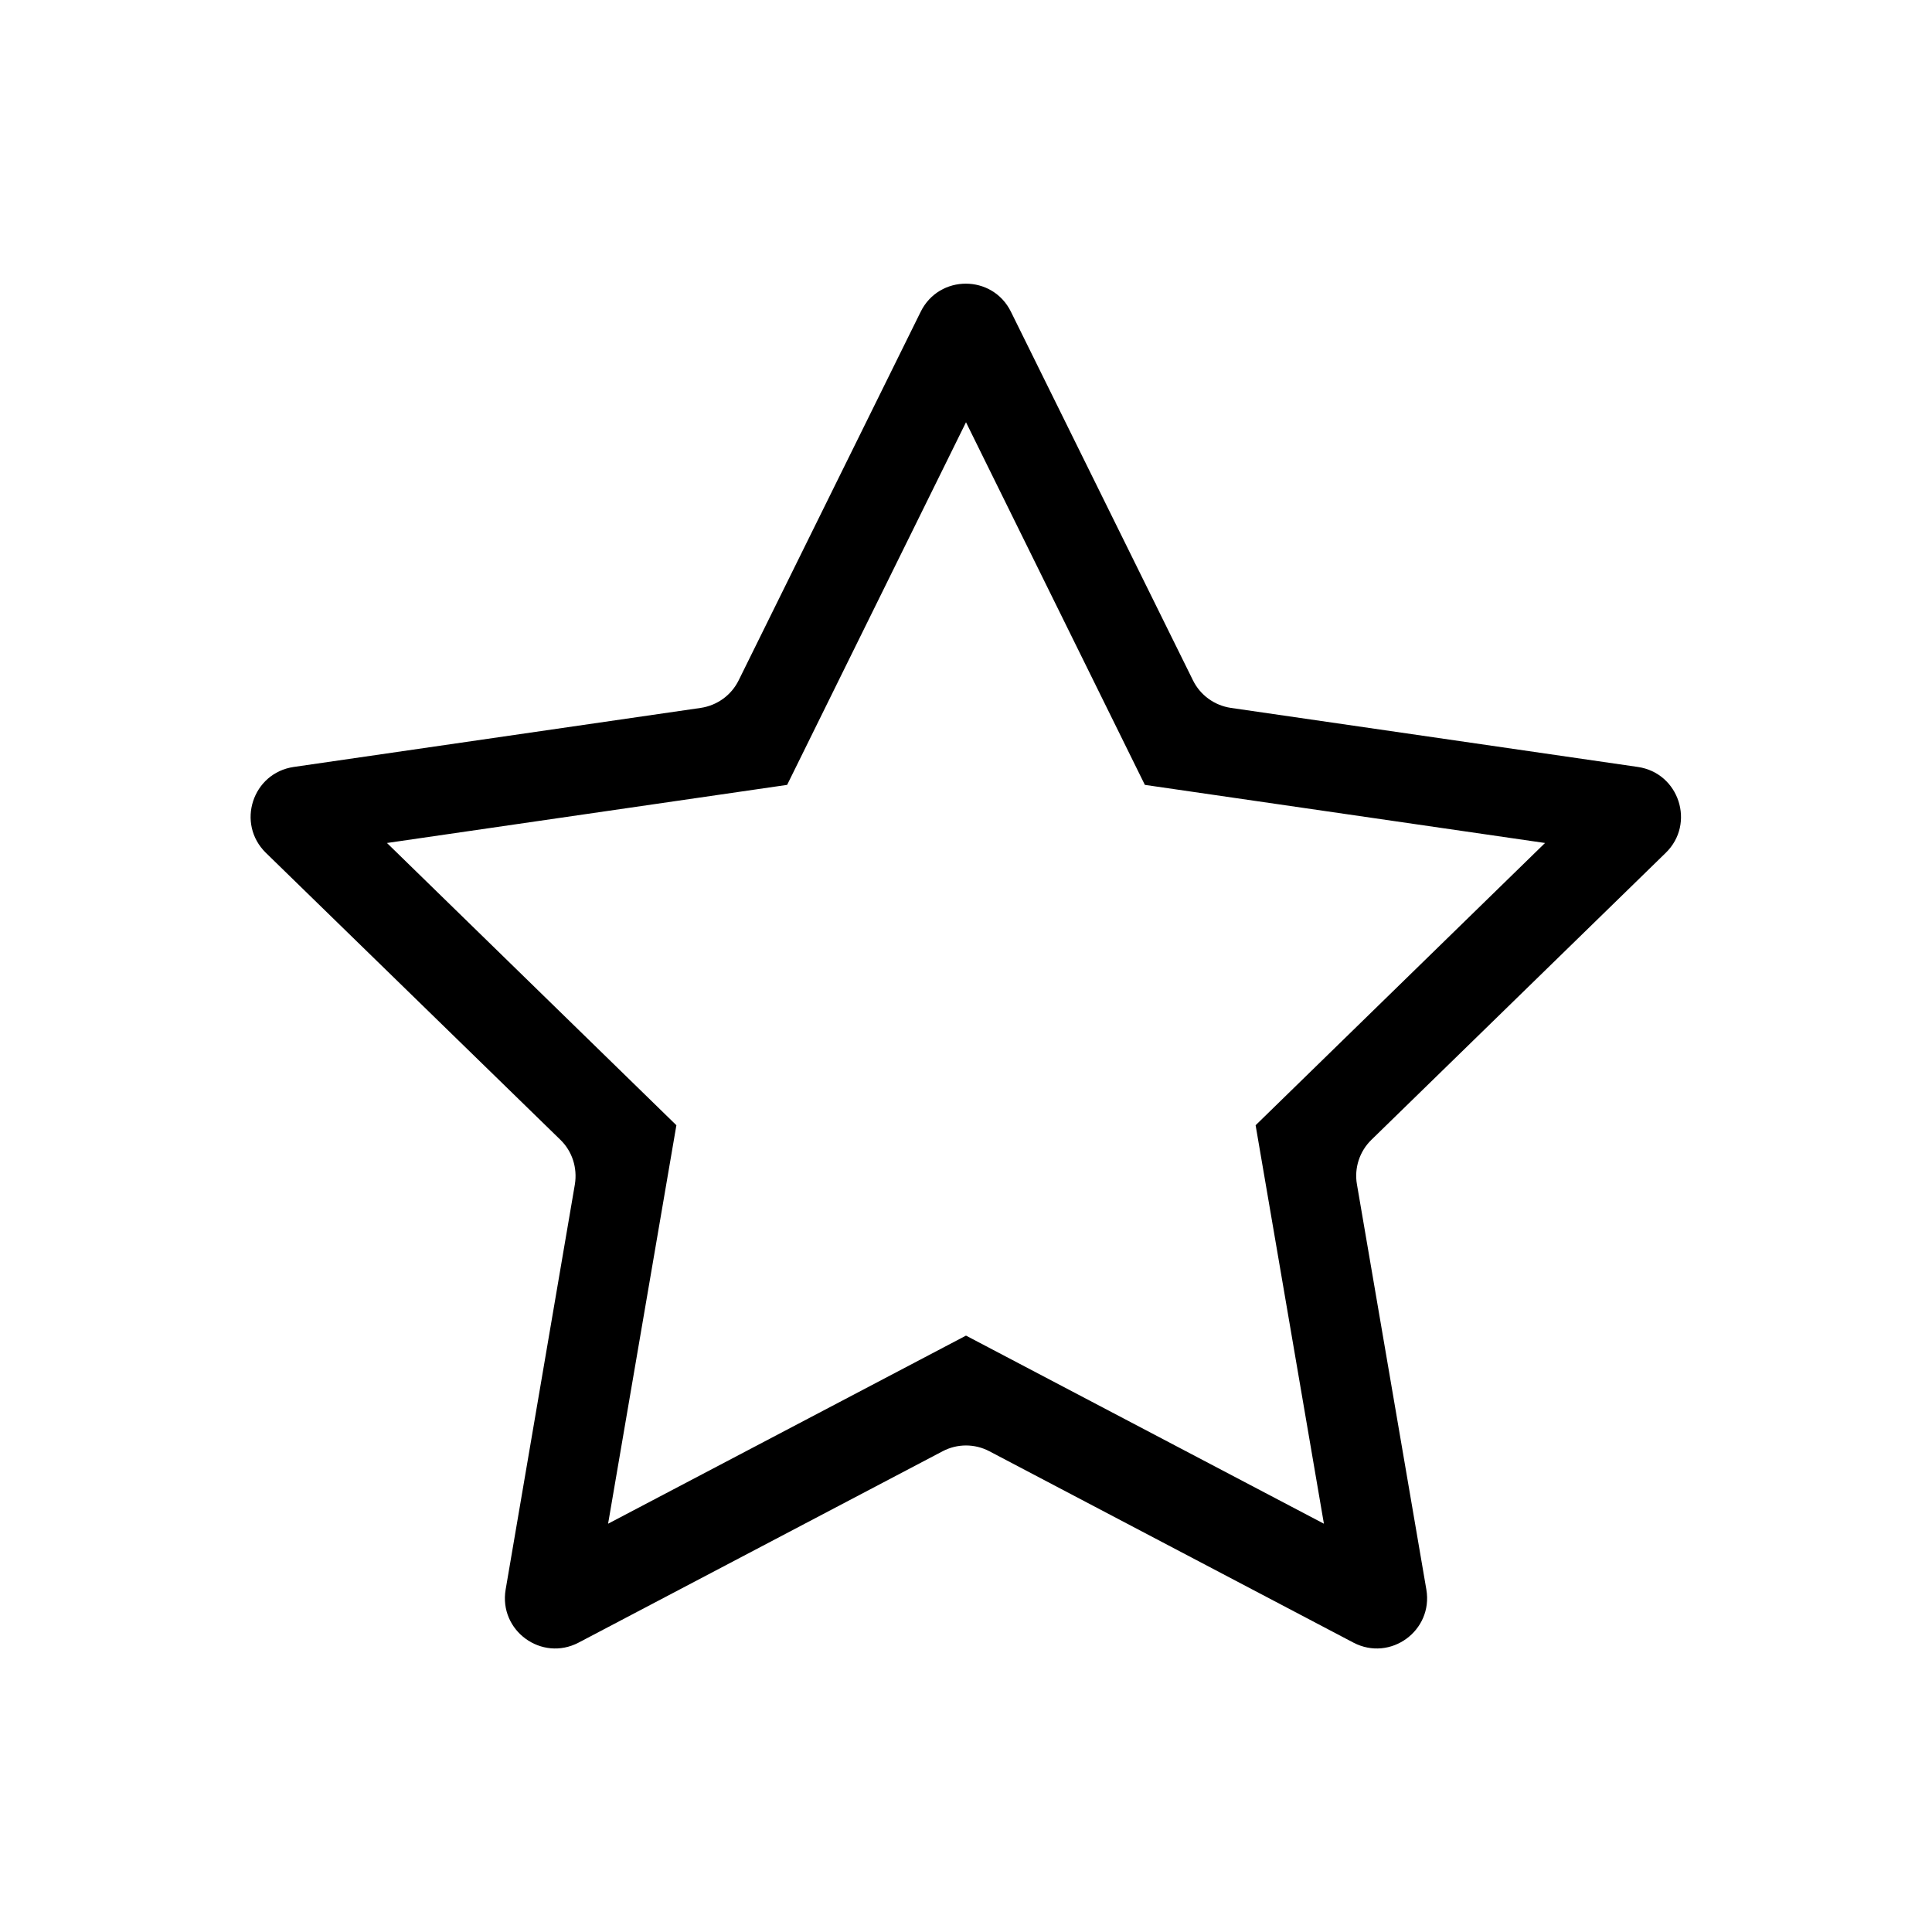
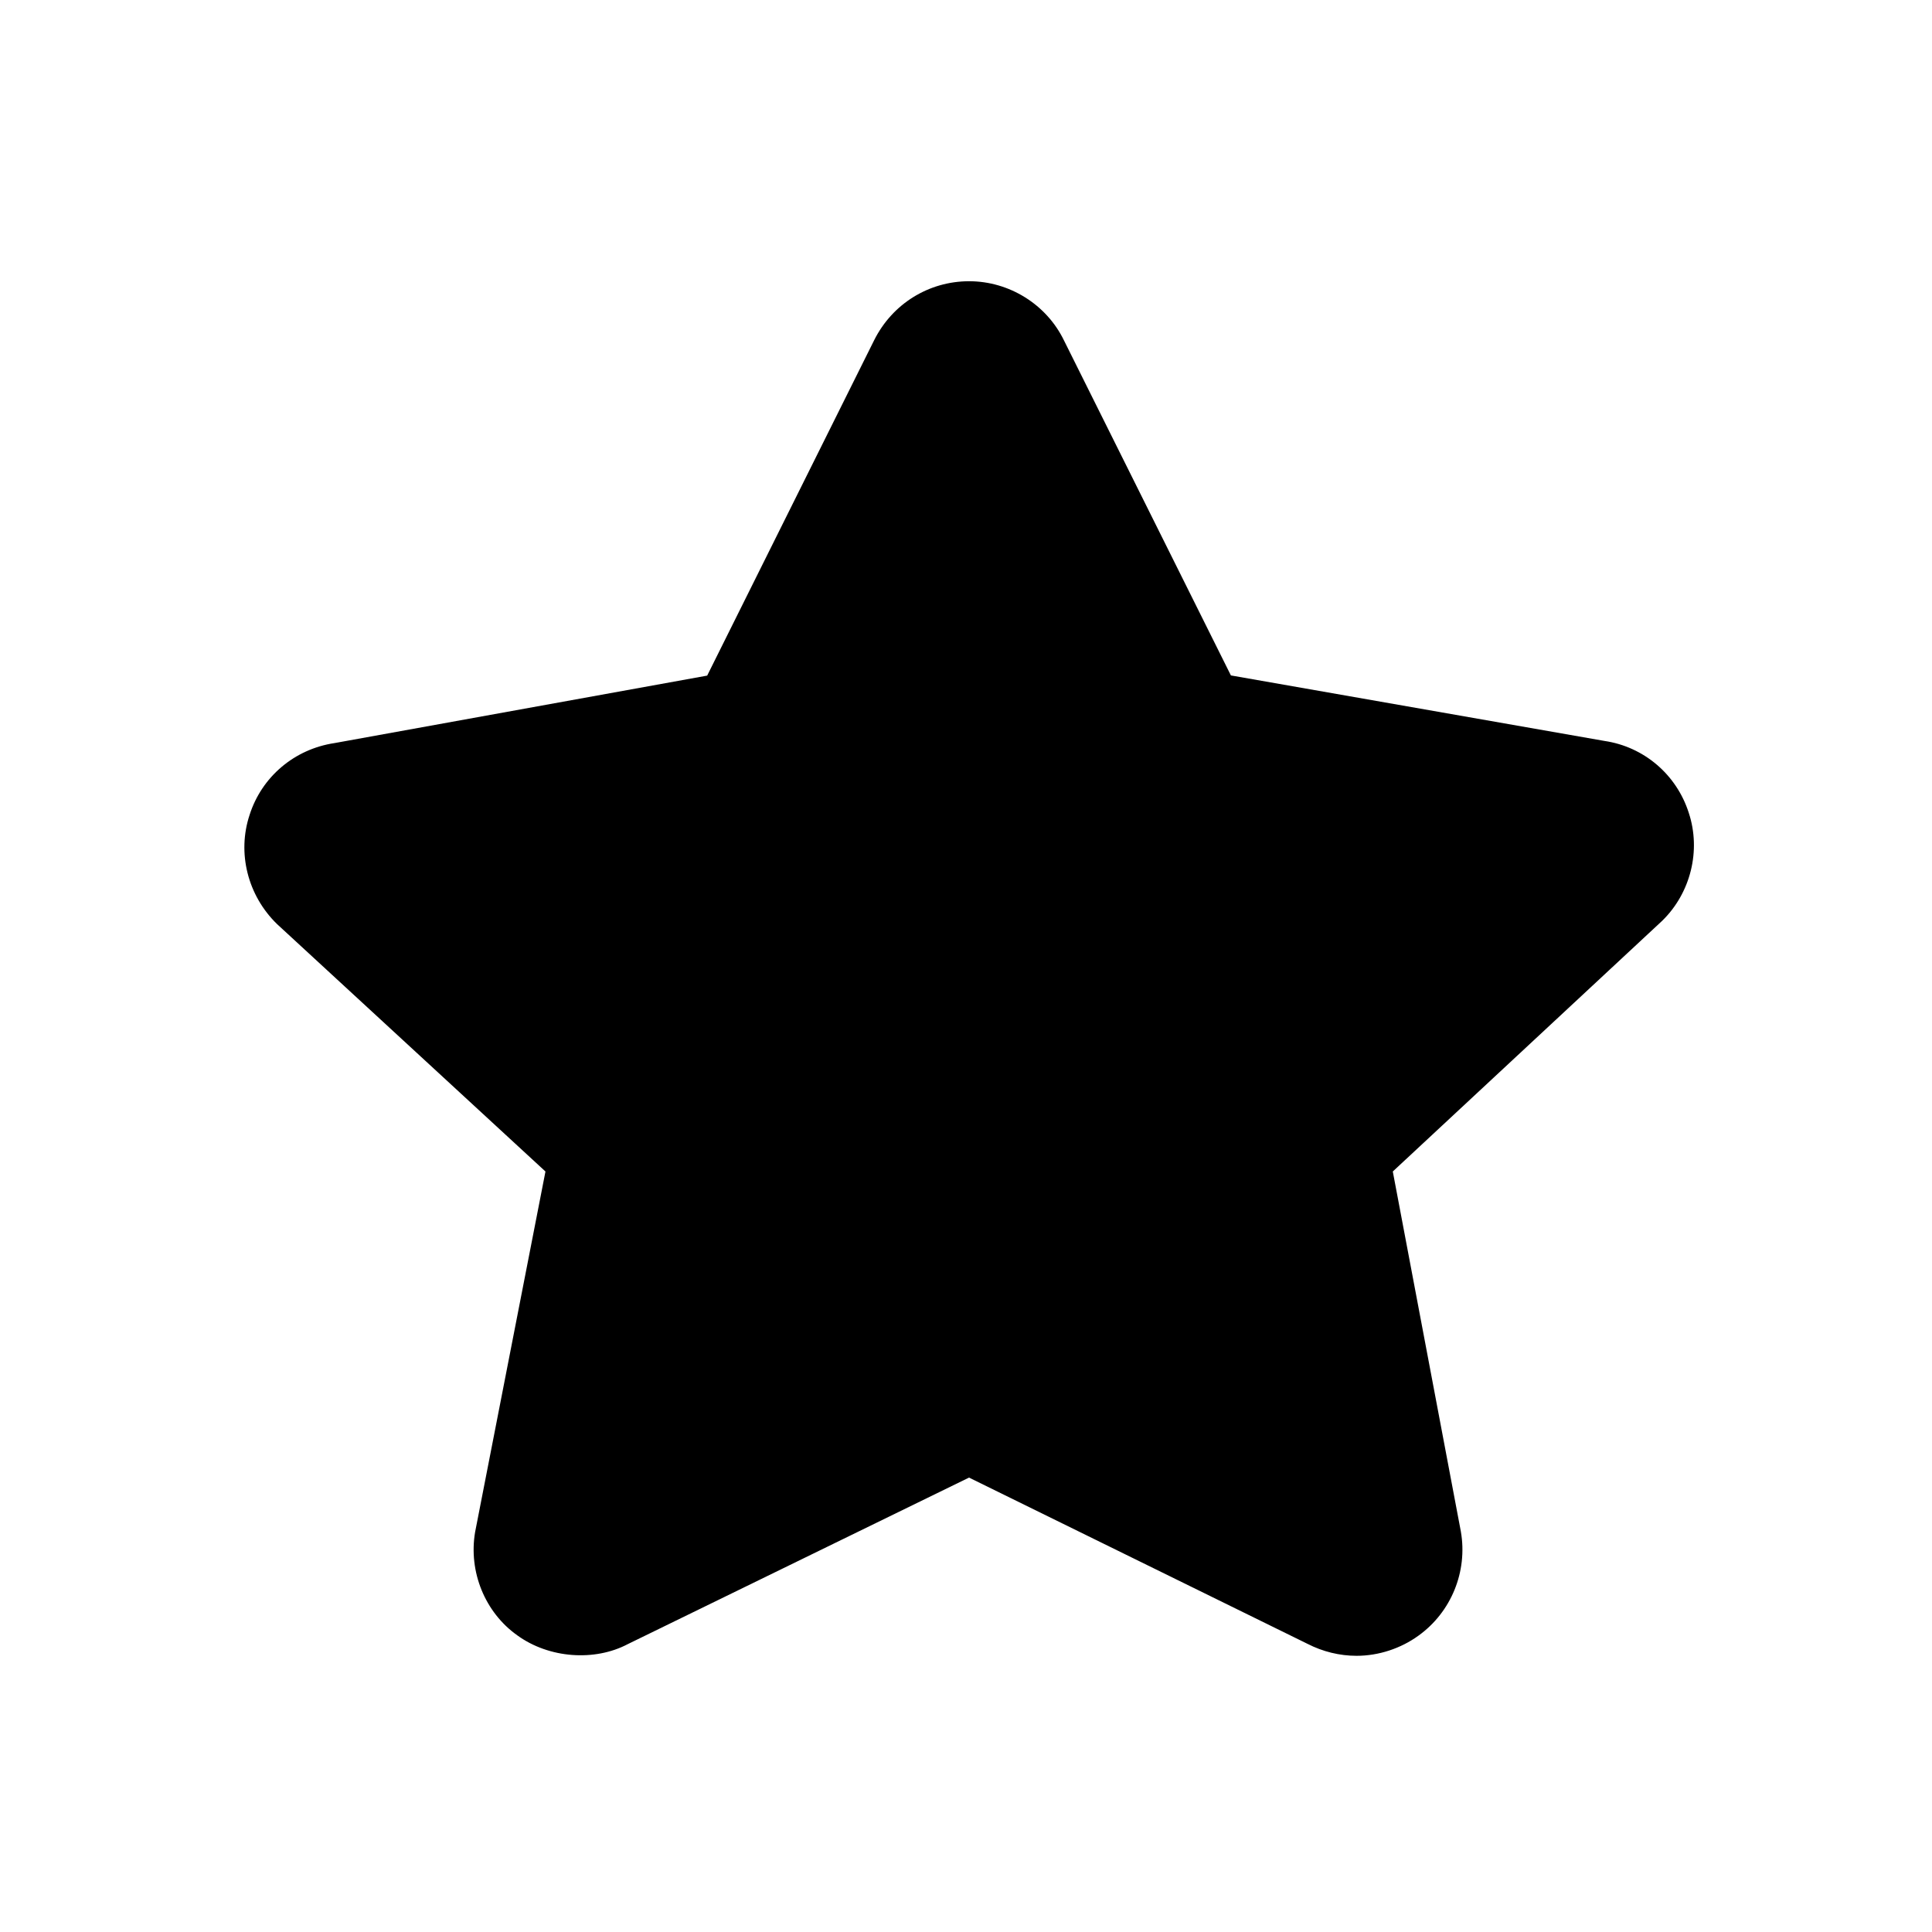
- <svg xmlns="http://www.w3.org/2000/svg" class="svg-icon" width="17" height="17" viewBox="0 0 1024 1024" version="1.1">
-   <path d="M882.9 452c15.8-15.4 7.1-42.3-14.8-45.5l-215.7-31.3c-8.7-1.3-16.2-6.7-20.1-14.6l-96.5-195.4c-9.8-19.8-38-19.8-47.8 0l-96.5 195.4c-3.9 7.9-11.4 13.3-20.1 14.6l-215.7 31.3c-21.9 3.2-30.6 30-14.8 45.5L297 604.1c6.3 6.1 9.1 14.9 7.7 23.6L268 842.5c-3.7 21.8 19.1 38.4 38.7 28.1l192.9-101.4c7.8-4.1 17-4.1 24.8 0l192.9 101.4c19.6 10.3 42.4-6.3 38.7-28.1l-36.8-214.8c-1.5-8.6 1.4-17.5 7.7-23.6l156-152.1zM665.5 596.4l36.2 211.2L512 707.9l-189.7 99.7 36.2-211.2-153.4-149.6L417.2 416 512 223.8 606.8 416l212.1 30.8-153.4 149.6z" />
+ <svg xmlns="http://www.w3.org/2000/svg" class="svg-icon" width="20" height="20" viewBox="0 0 1024 1024" version="1.1">
+   <path d="M718.996 877.611c-8.95 0-17.94-2.202-26.049-6.372l-179.337-88.083-180.91 88.282c-17.496 9.217-41.679 7.601-58.582-4.711-17.055-12.114-25.852-33.642-22.312-54.633l37.3-191.177L146.828 489.774c-15.63-15.209-21.186-37.768-14.551-57.826 6.438-20.207 23.739-34.919 45.069-38.108l197.473-35.752 88.511-177.786c9.633-19.274 28.948-31.243 50.327-31.243 21.278 0 41.041 12.312 50.278 31.388l88.466 177.544 198.014 34.721c20.835 3.086 38.136 17.702 44.67 38.108 6.586 19.957 1.035 42.519-14.155 57.281l-142.721 132.813 36.076 190.834c3.689 21.184-5.112 42.718-22.459 55.176C742.437 873.739 730.691 877.611 718.996 877.611L718.996 877.611 718.996 877.611zM718.996 877.611" />
</svg>
